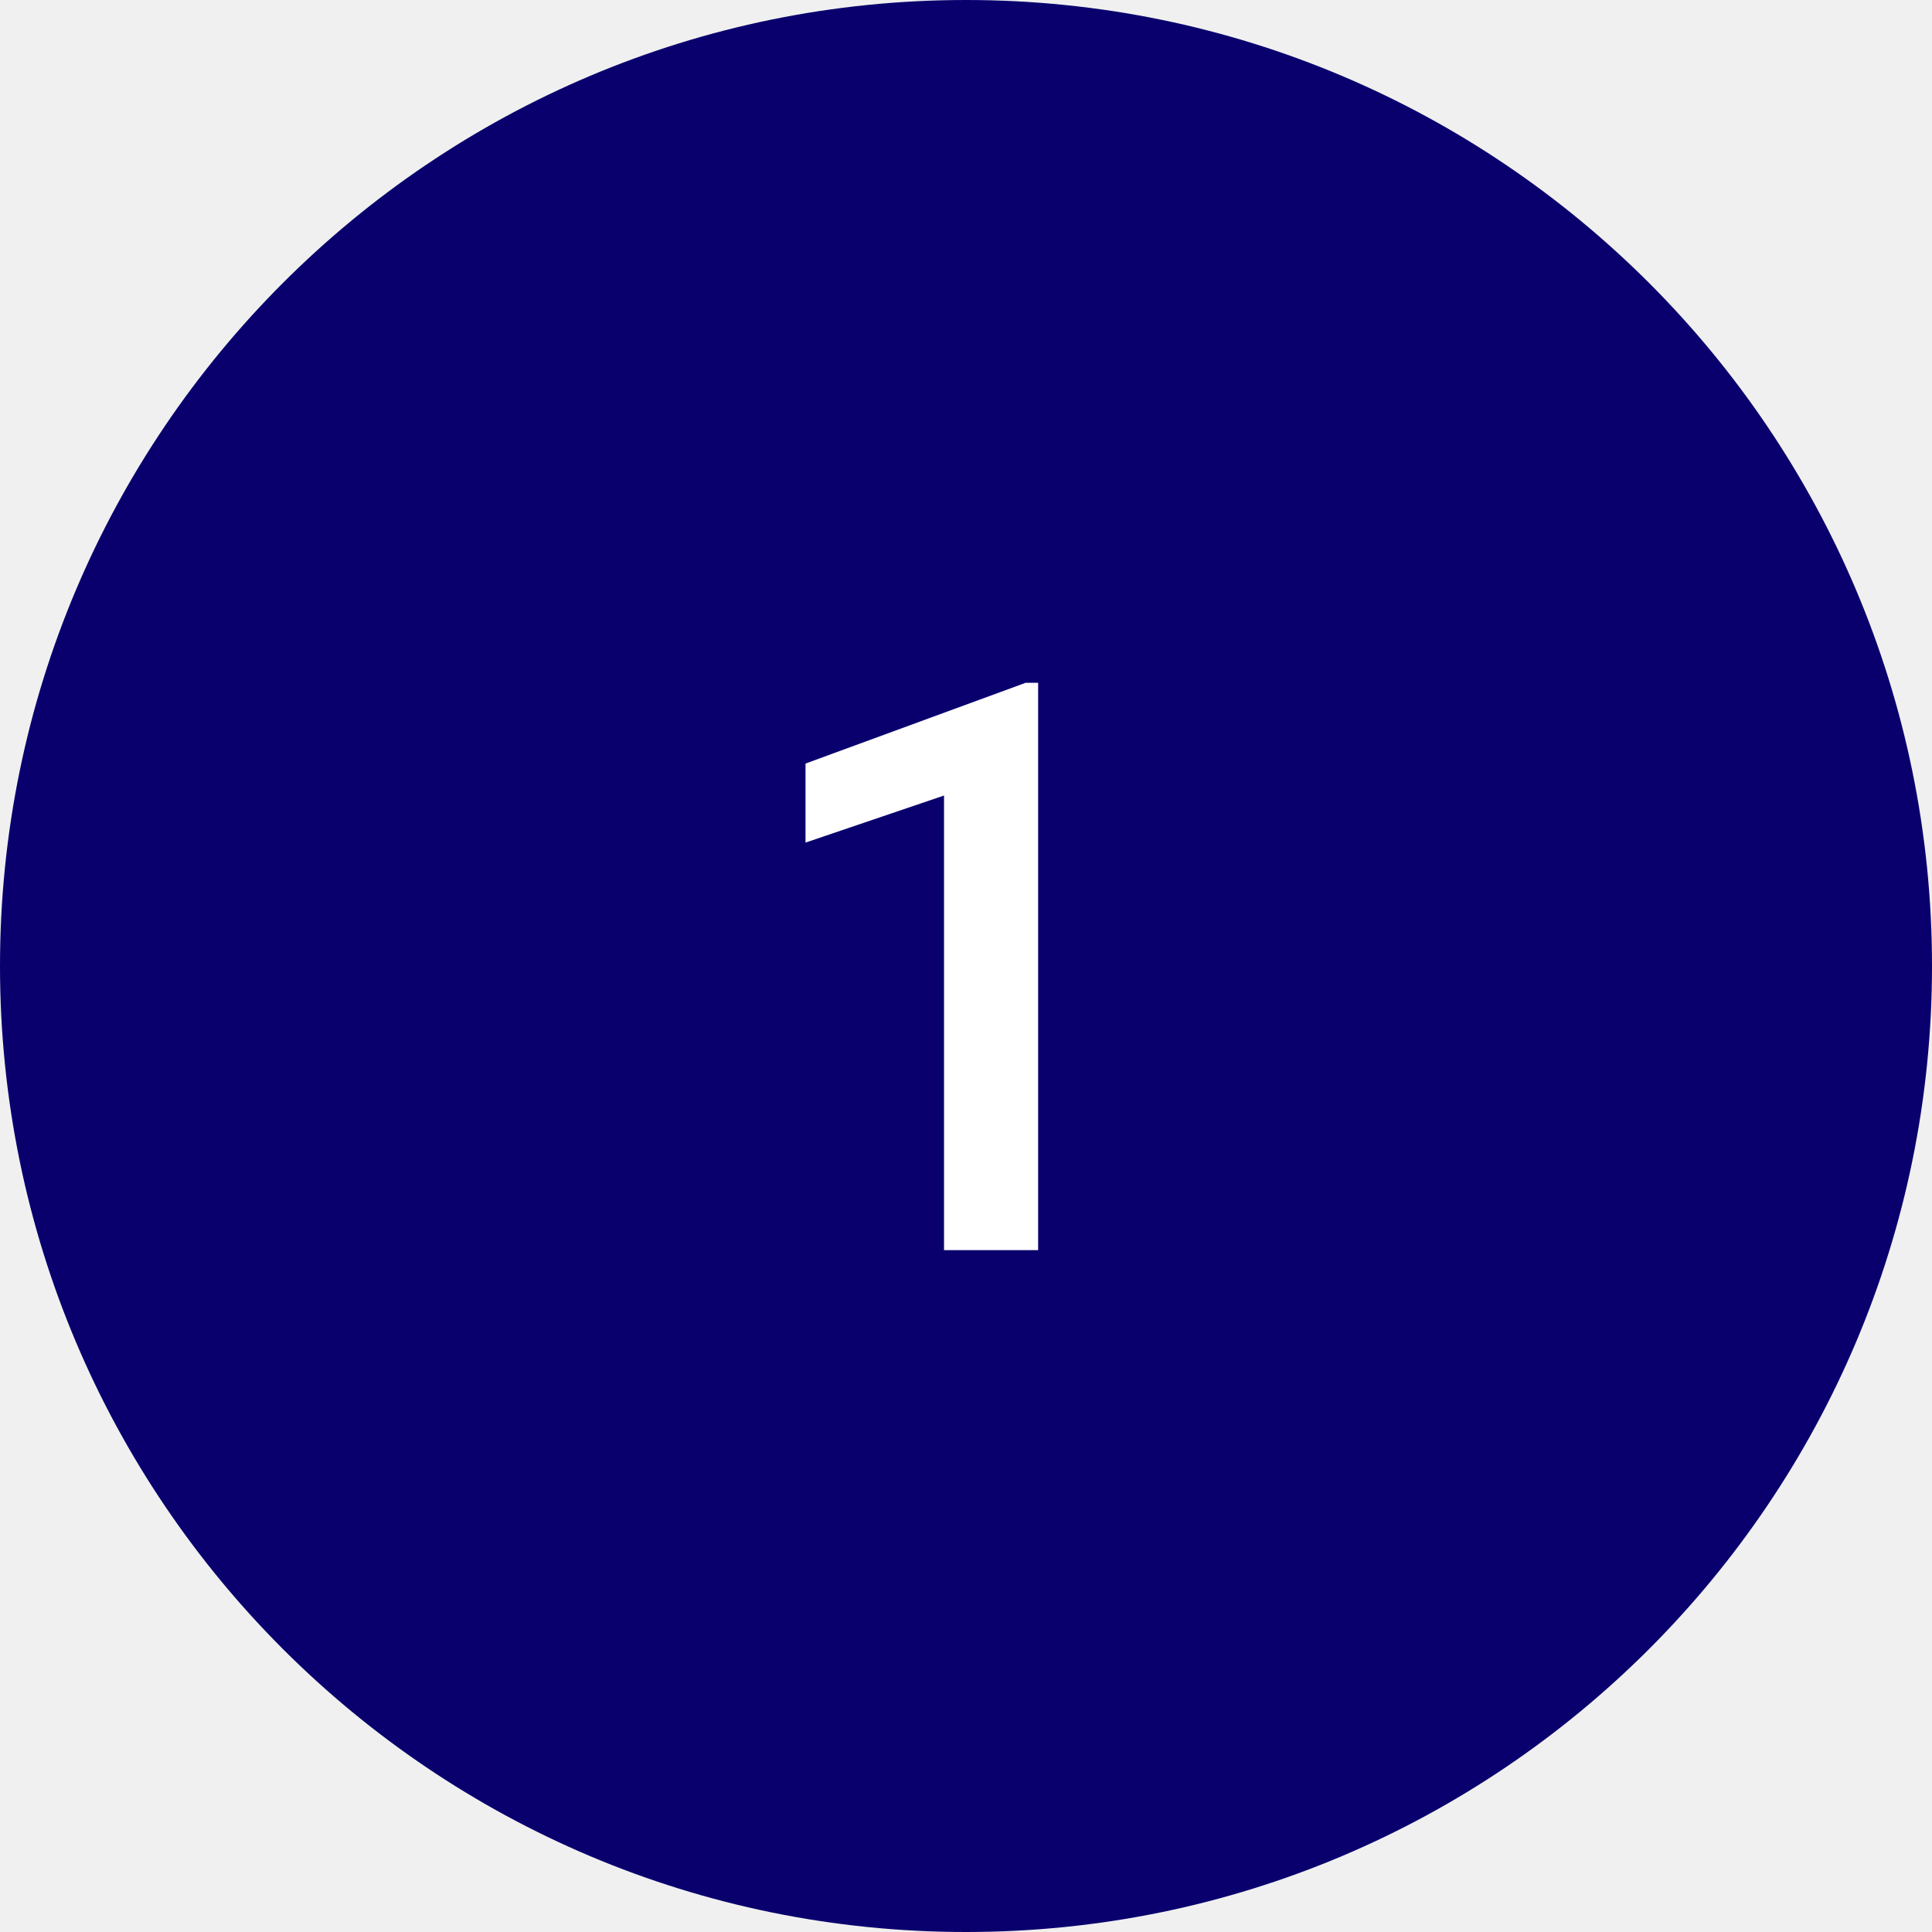
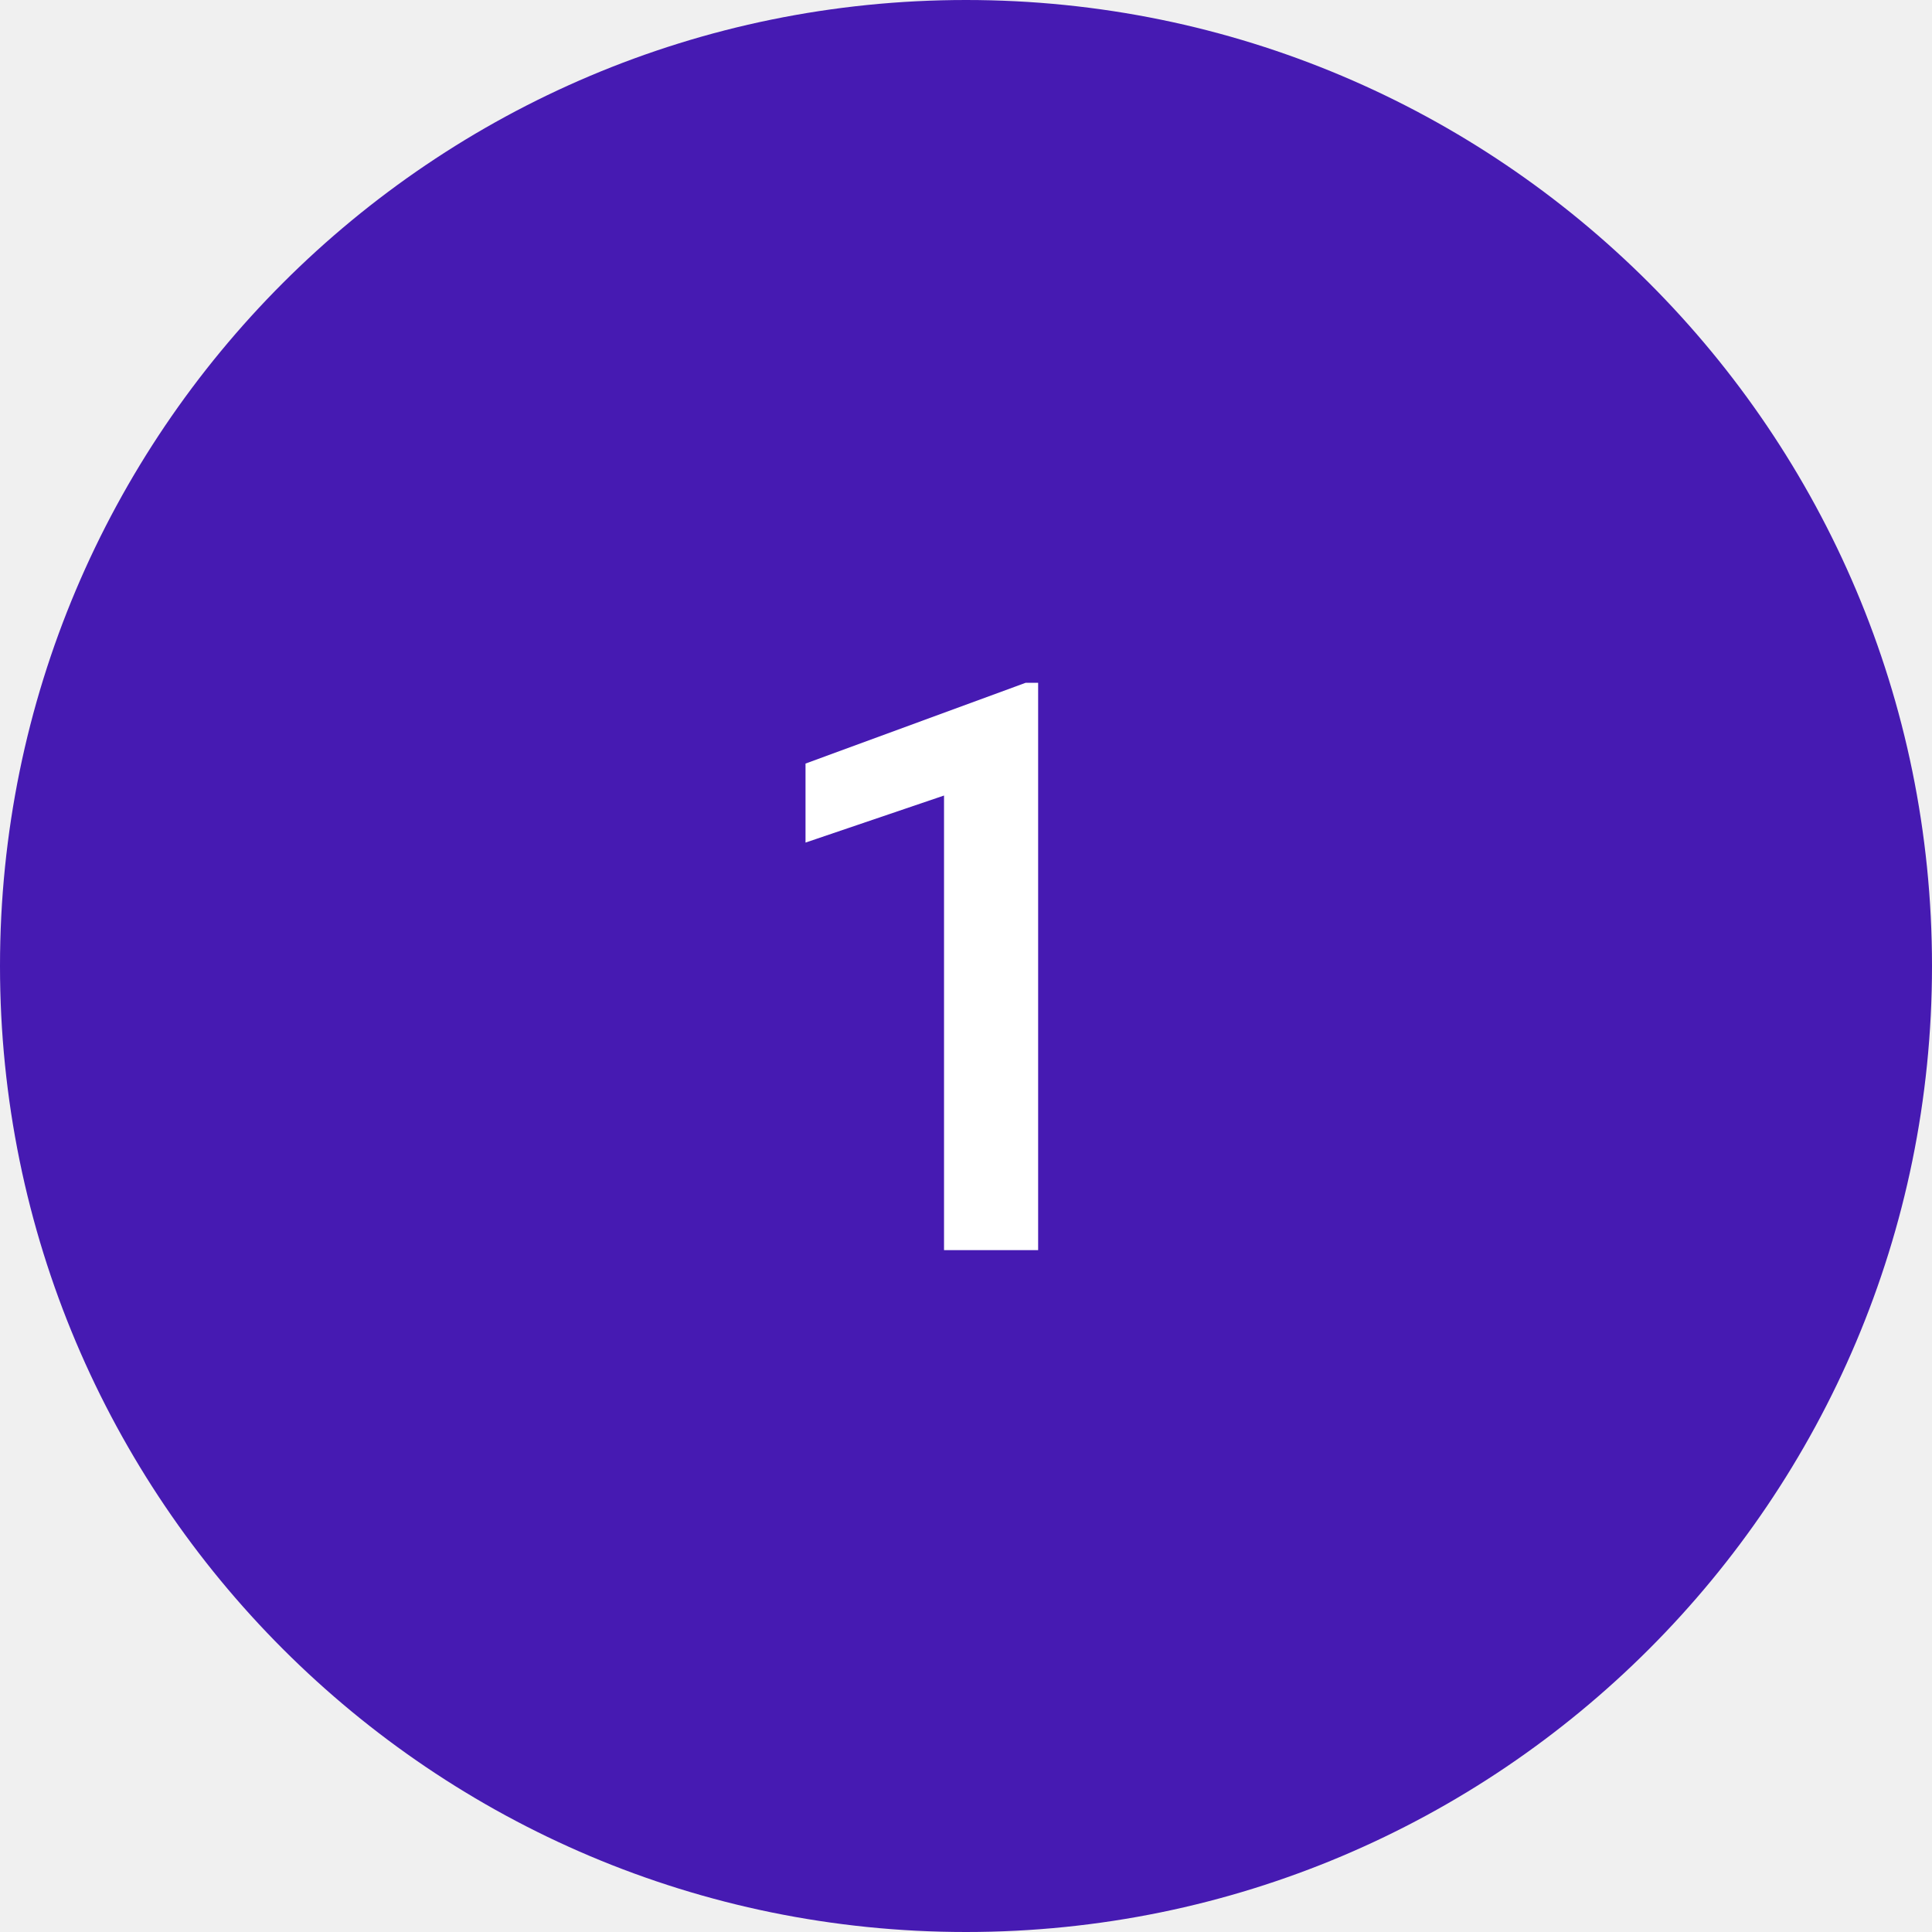
<svg xmlns="http://www.w3.org/2000/svg" width="34" height="34" viewBox="0 0 34 34">
  <defs>
-     <style>.a{fill:#09006e;}.b{fill:#fff;font-size:14px;font-family:Roboto-Medium, Roboto;font-weight:500;}</style>
+     <style>.a{fill:#461AB2;}.b{fill:#fff;font-size:14px;font-family:Roboto-Medium, Roboto;font-weight:500;}</style>
  </defs>
  <g transform="translate(-606 -250)">
    <circle class="a" cx="17" cy="17" r="17" transform="translate(606 250)" />
    <text class="b" transform="translate(623 272)">
      <tspan x="-3.979" y="0">1</tspan>
    </text>
  </g>
</svg>
